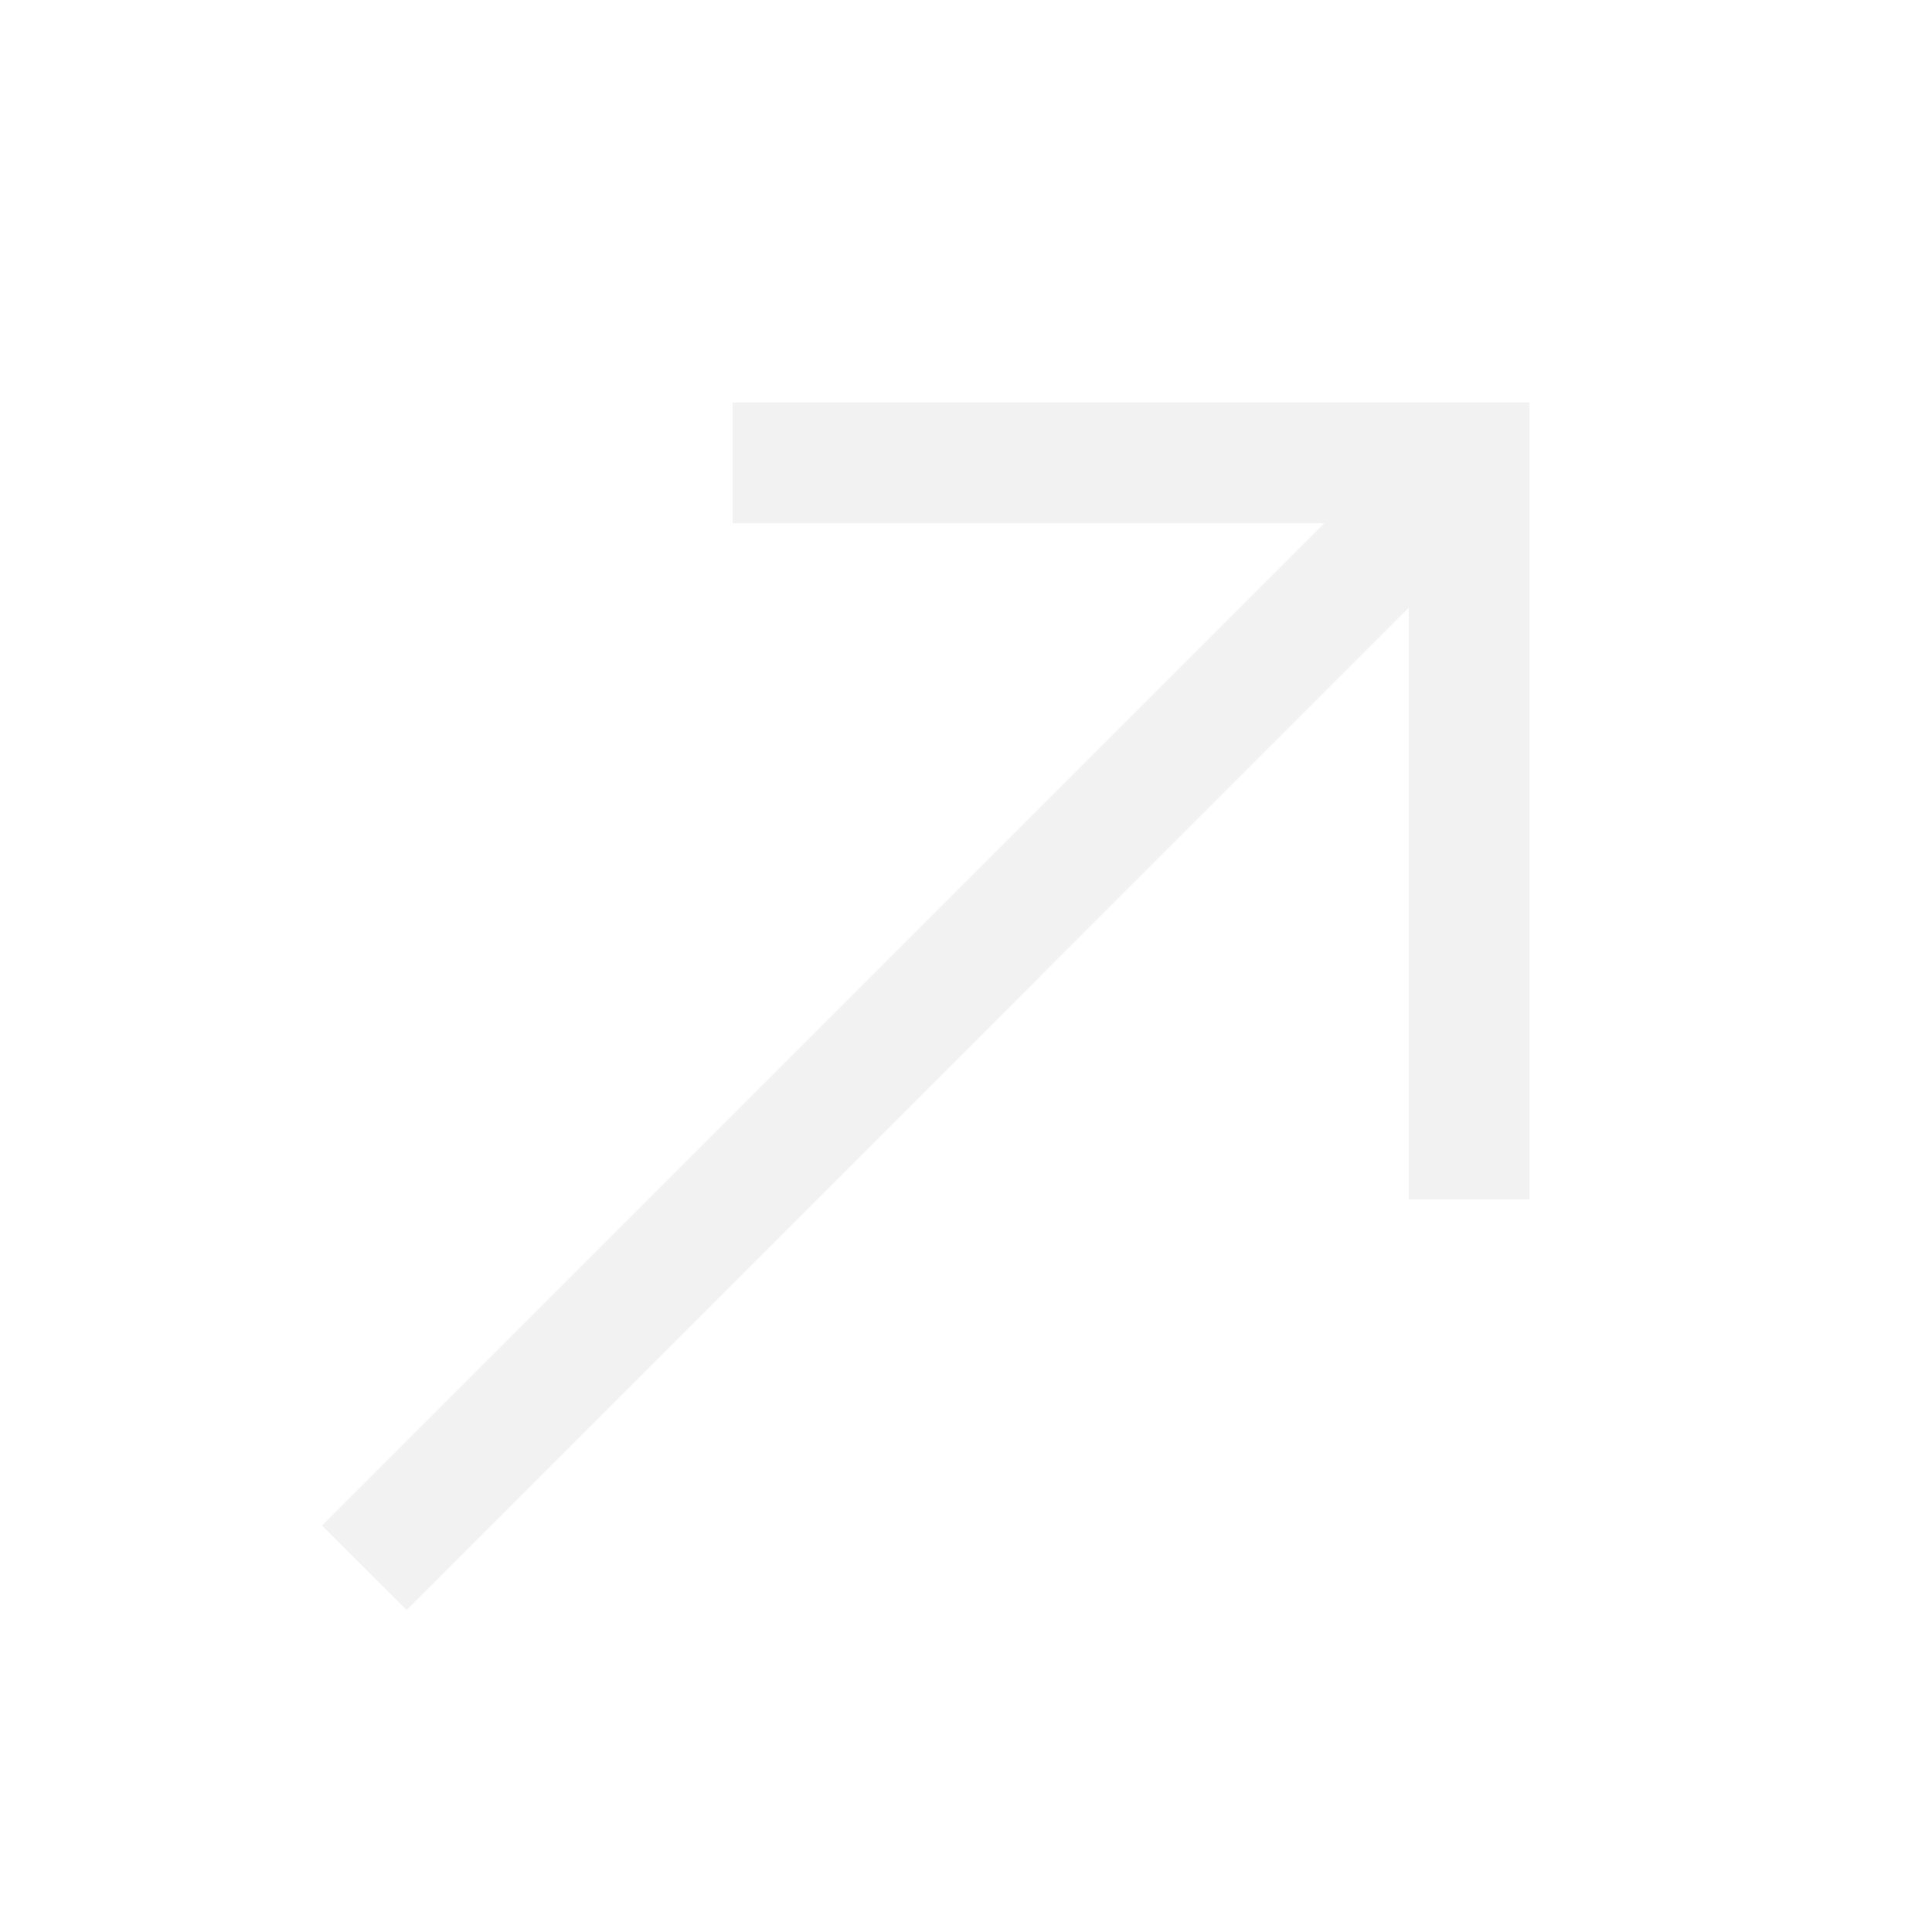
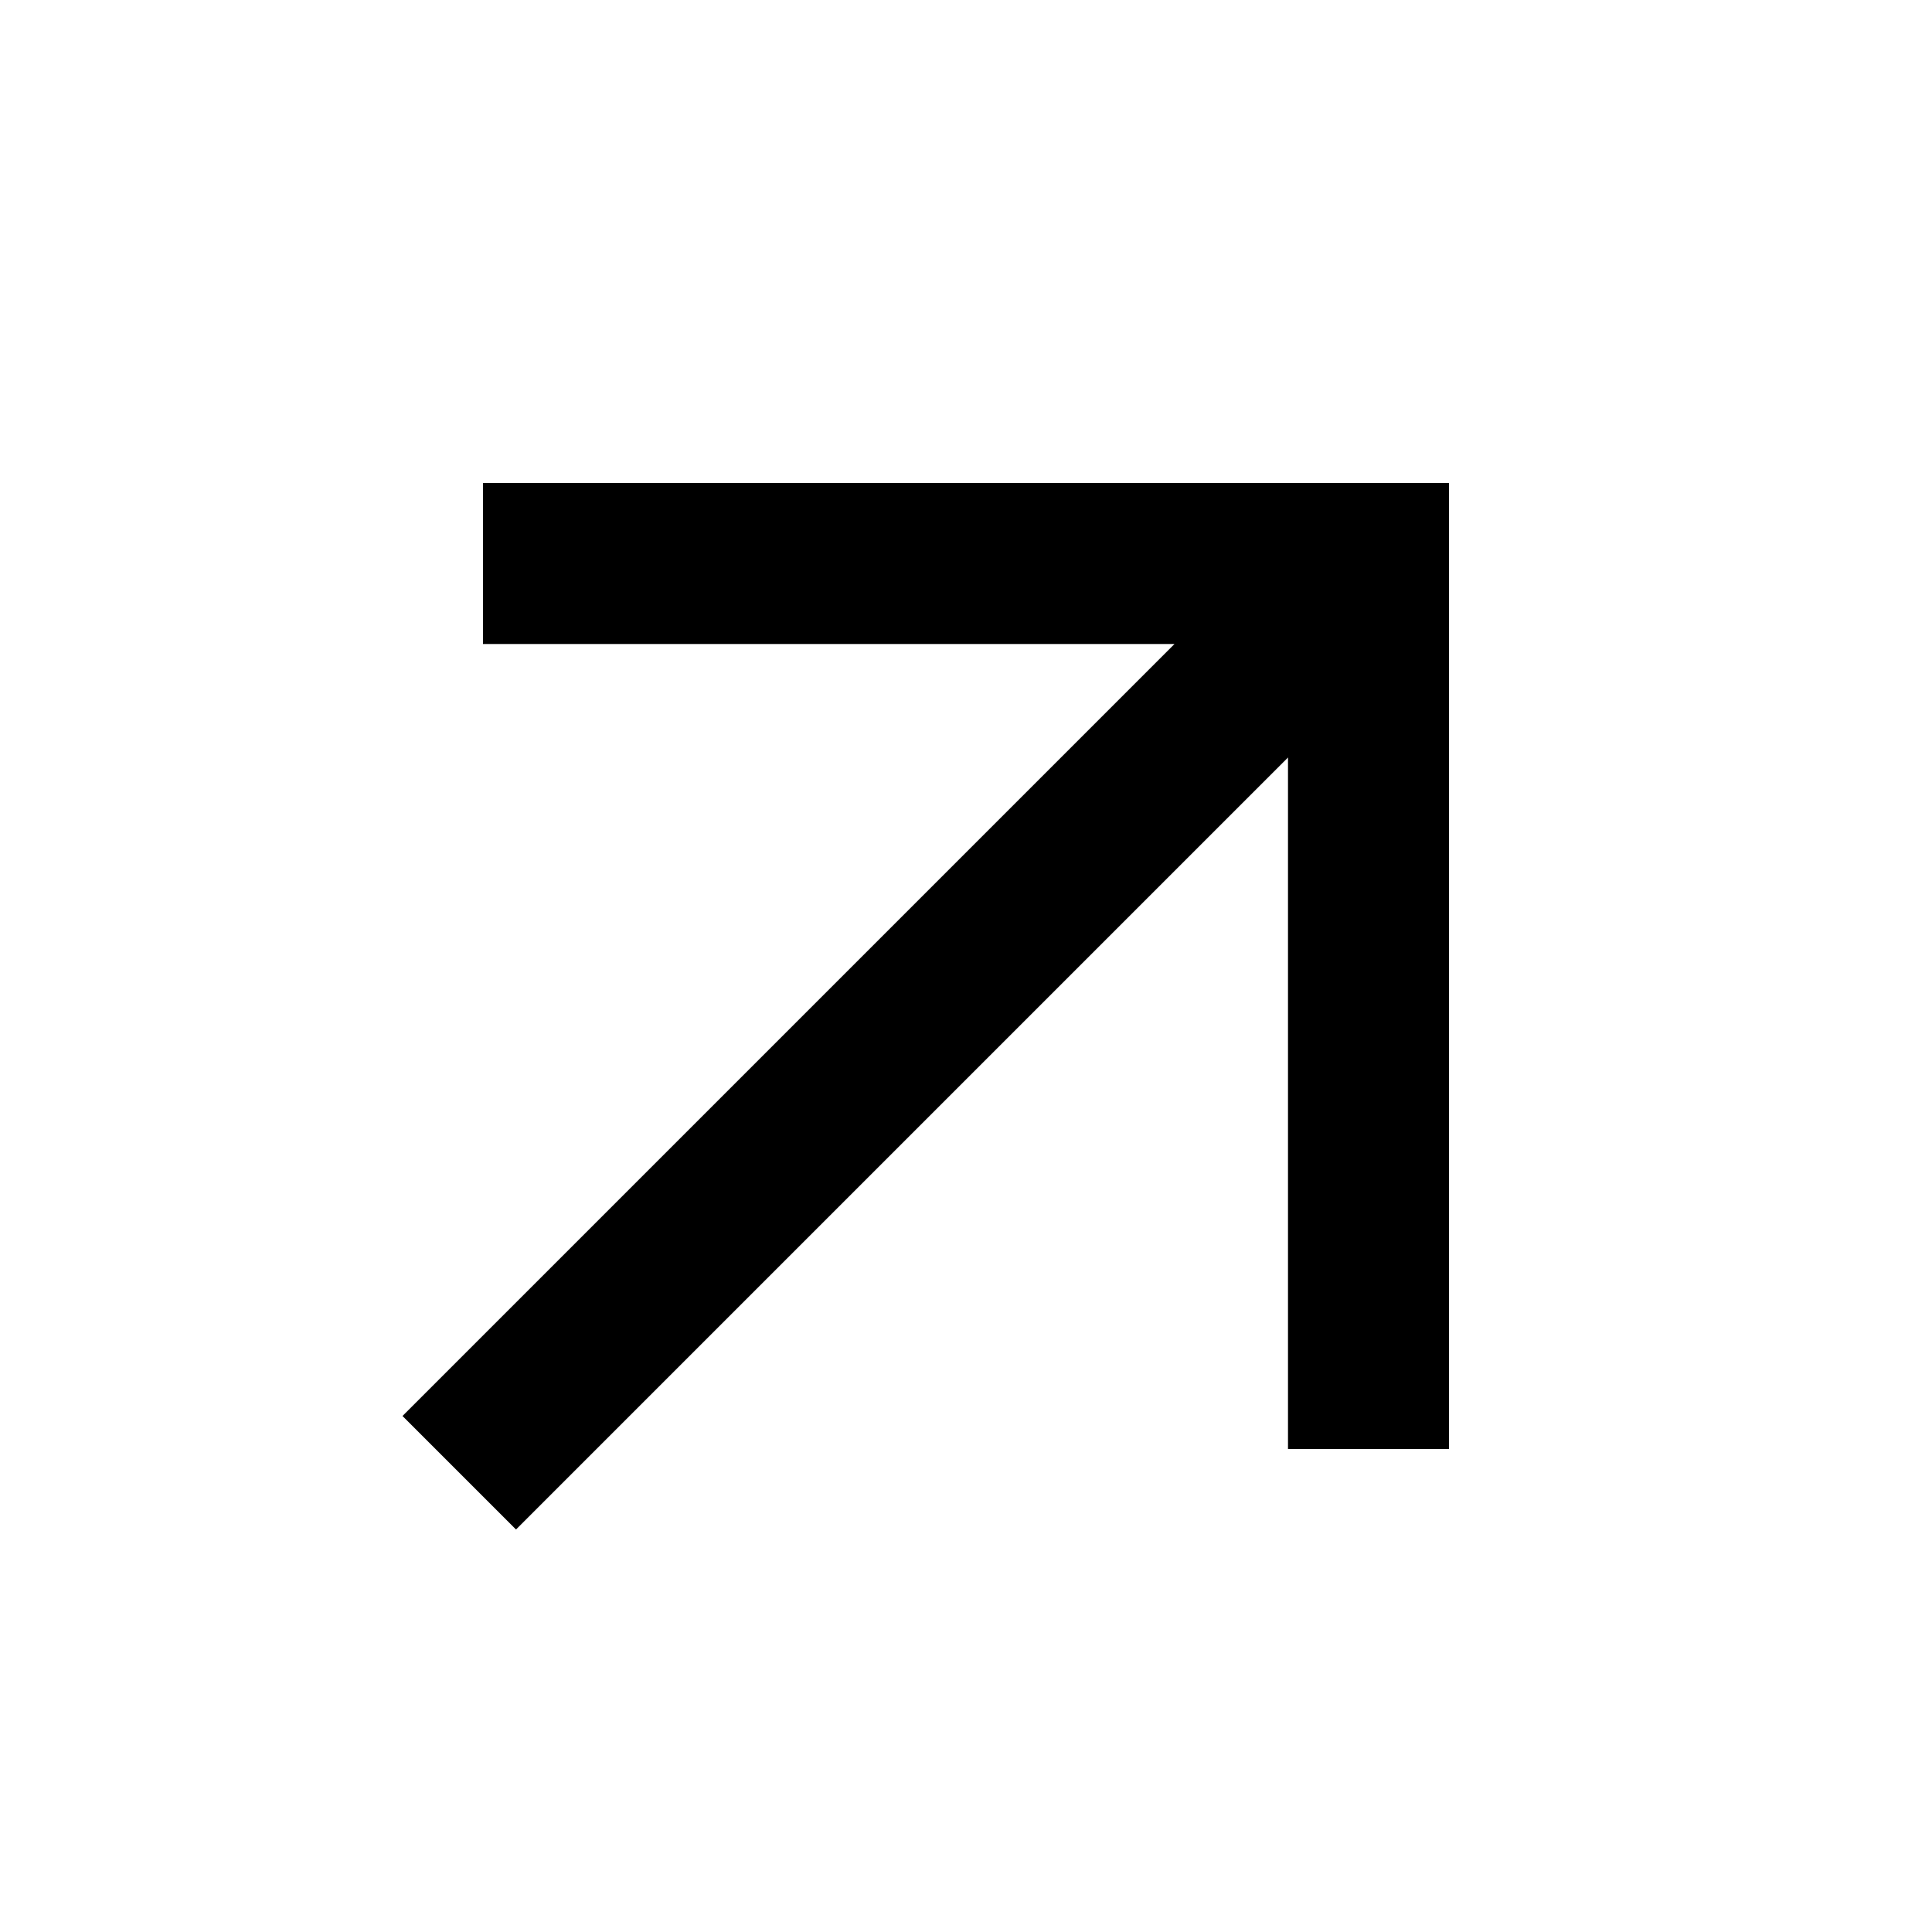
- <svg xmlns="http://www.w3.org/2000/svg" width="18" height="18" viewBox="0 0 18 18" fill="none">
-   <path d="M3.788 15L3 14.213L12.338 4.875H6.825V3.75H14.25V11.175H13.125V5.662L3.788 15Z" fill="#F2F2F2" />
+ <svg xmlns="http://www.w3.org/2000/svg" stroke="currentColor" fill="currentColor" stroke-width="0" viewBox="0 0 24 24" height="200px" width="200px">
+   <path fill="none" d="M0 0h24v24H0z" />
+   <path d="M6 6v2h8.59L5 17.59 6.41 19 16 9.41V18h2V6z" />
</svg>
